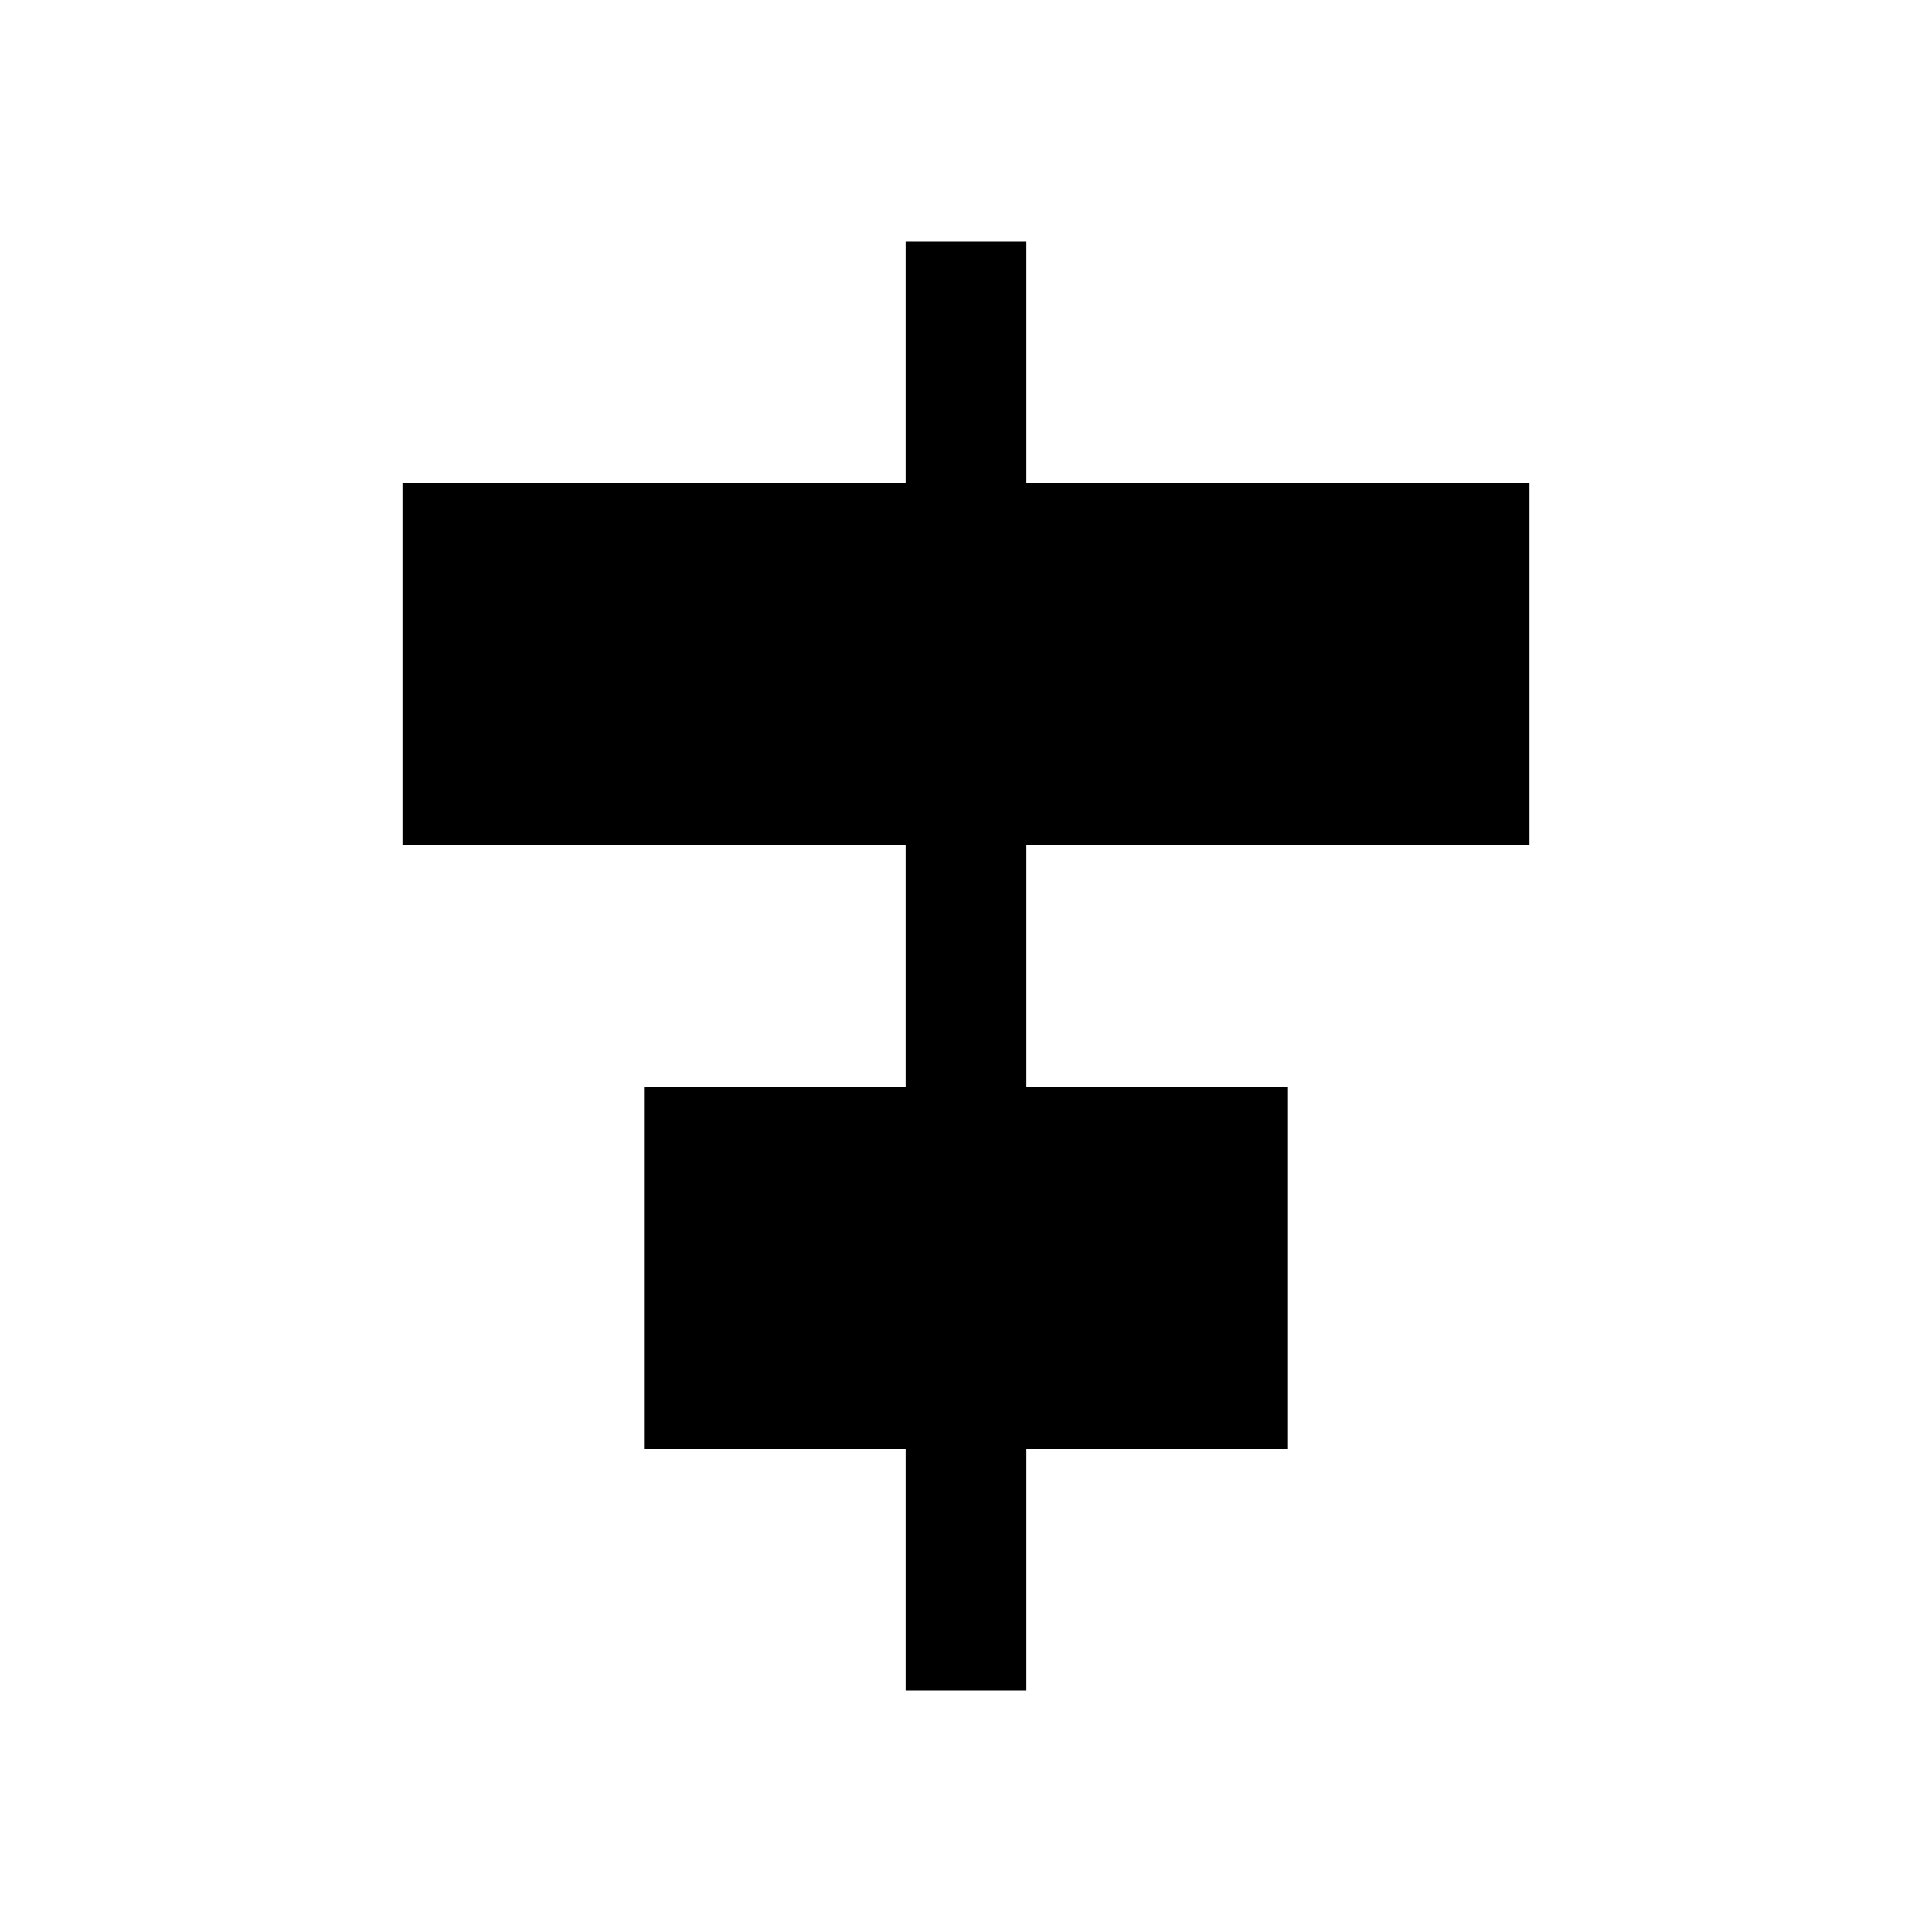
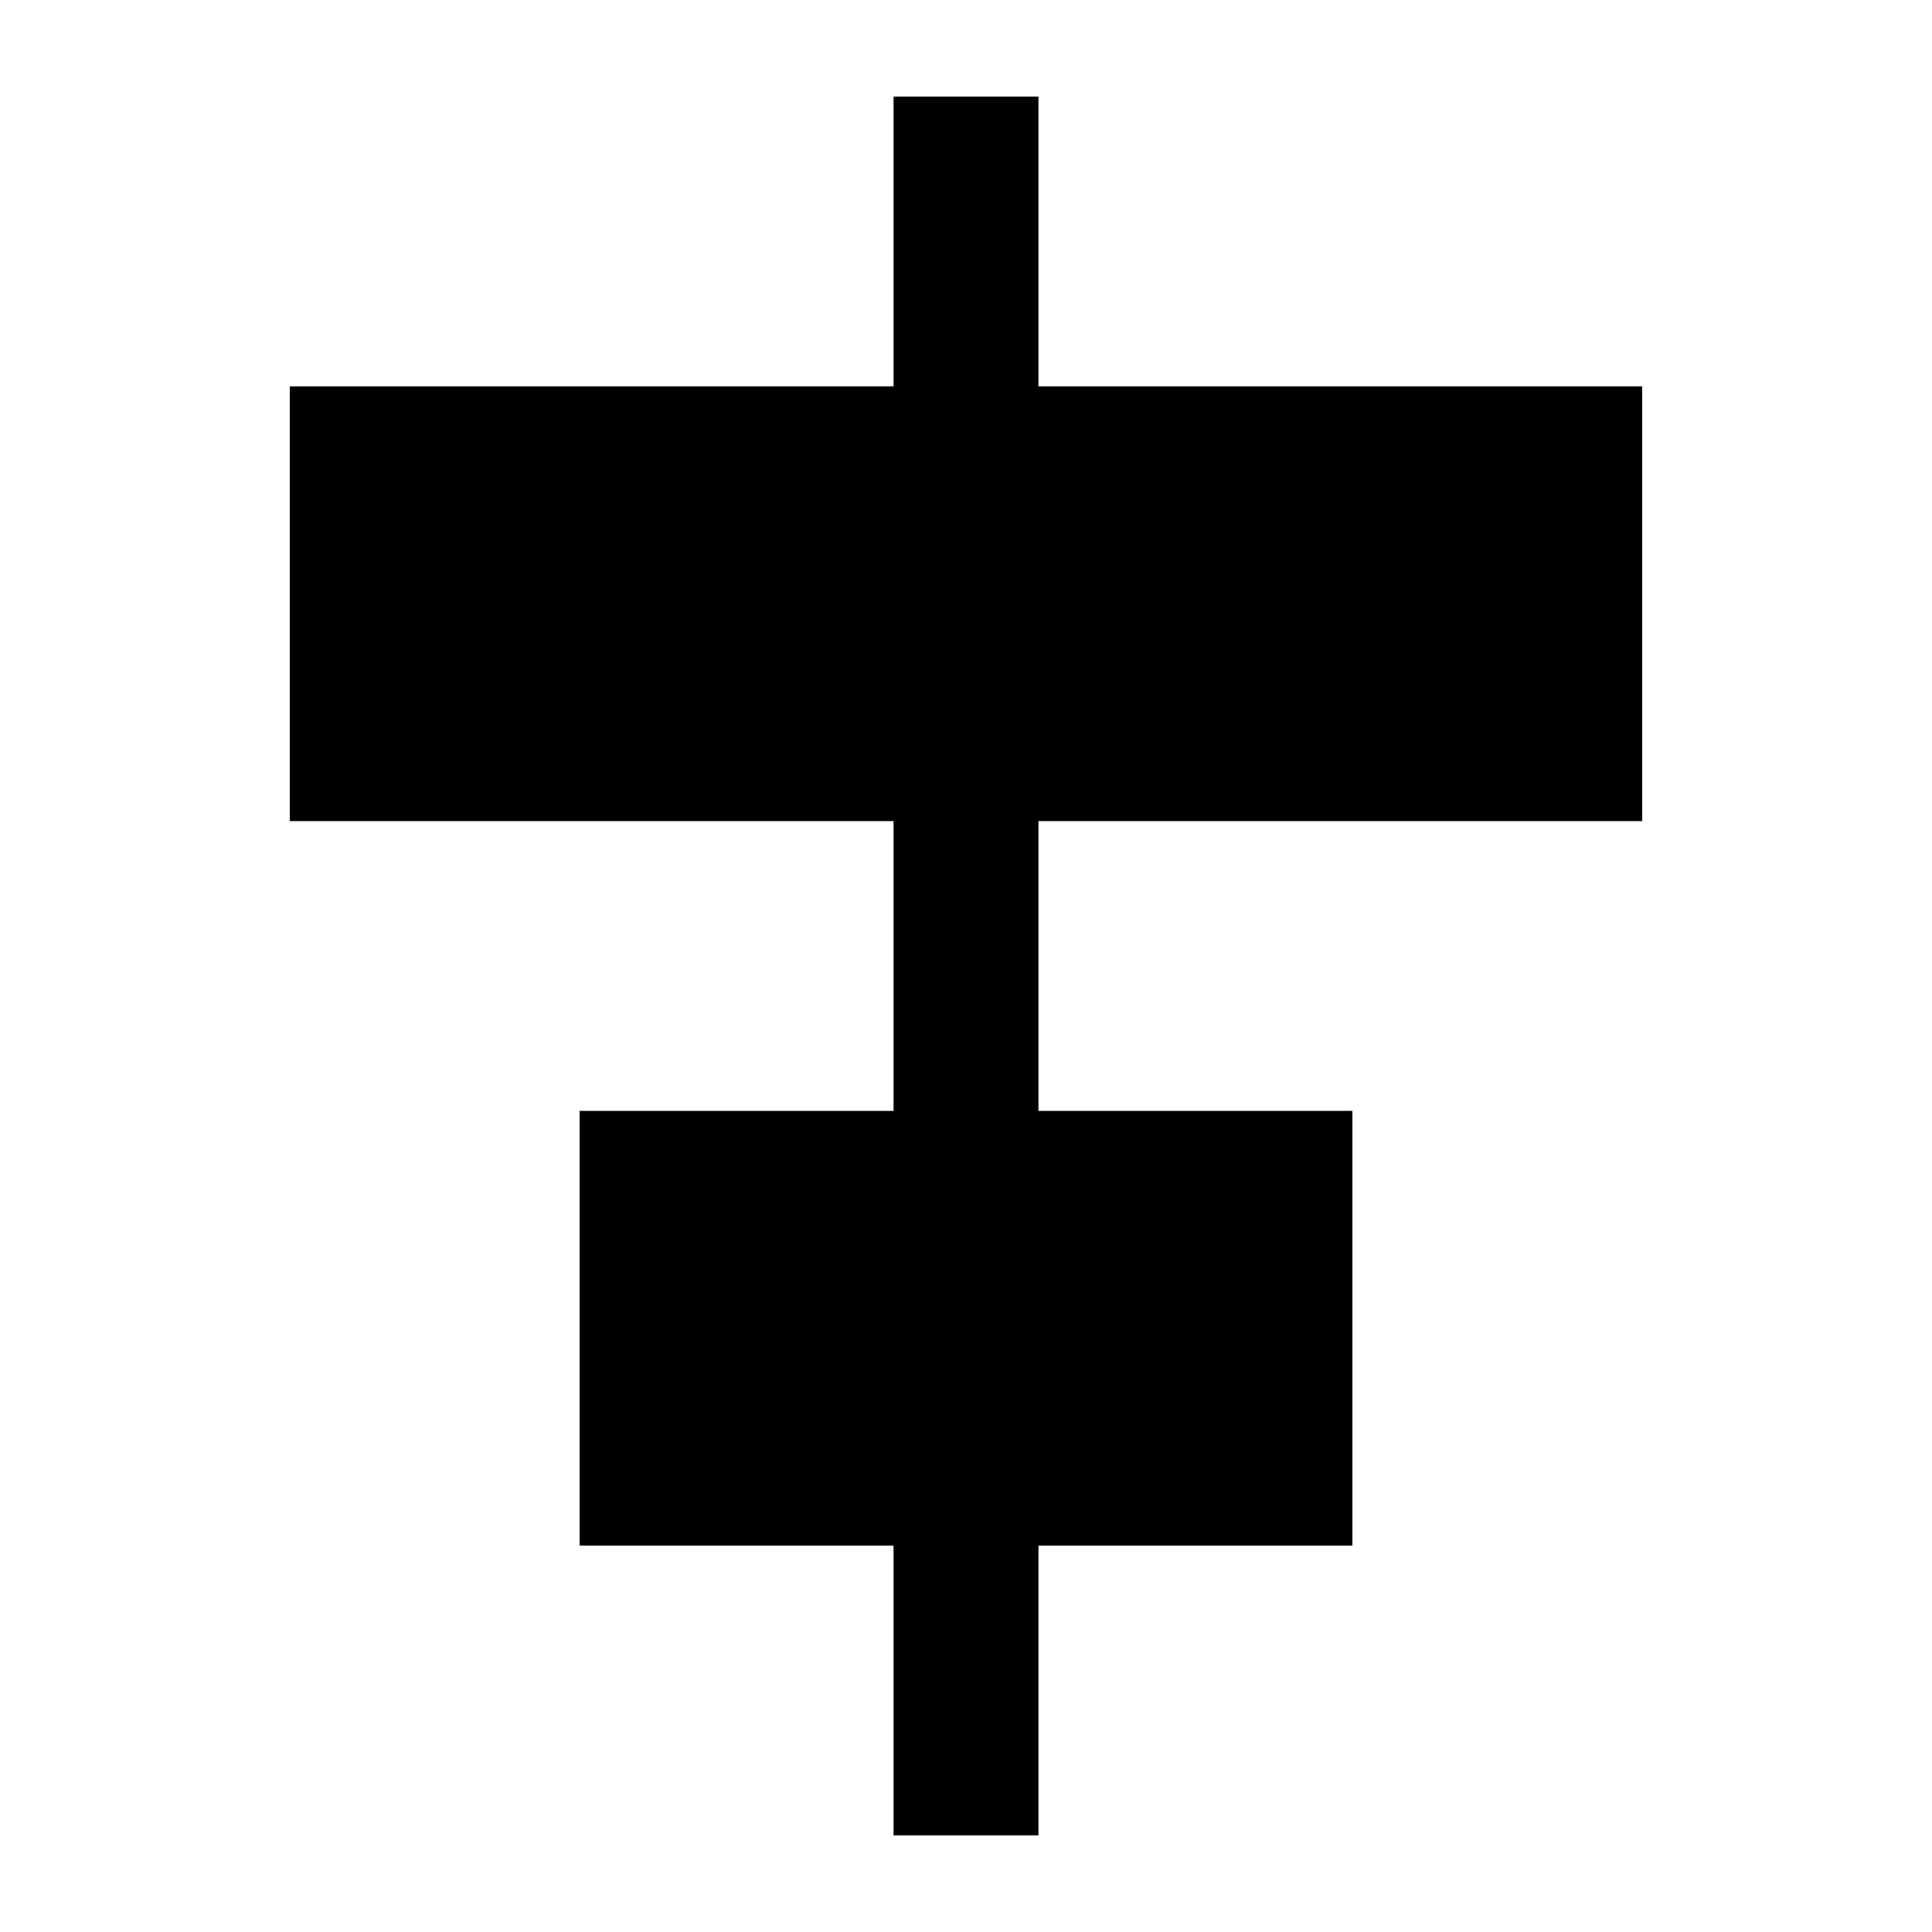
- <svg xmlns="http://www.w3.org/2000/svg" width="24" height="24" viewBox="0 0 24 24" fill="none" stroke="currentColor" stroke-width="1.5" stroke-linecap="butt" stroke-linejoin="miter">
+ <svg xmlns="http://www.w3.org/2000/svg" width="20" height="20" viewBox="2 2 20 20" fill="none" stroke="currentColor" stroke-width="1.5" stroke-linecap="butt" stroke-linejoin="miter">
  <path d="M12 3V21" stroke-width="1.5" />
  <rect x="5" y="6" width="14" height="4.5" fill="currentColor" fill-opacity="1.0" stroke="none" />
  <rect x="8" y="13.5" width="8" height="4.5" fill="currentColor" fill-opacity="1.0" stroke="none" />
</svg>
